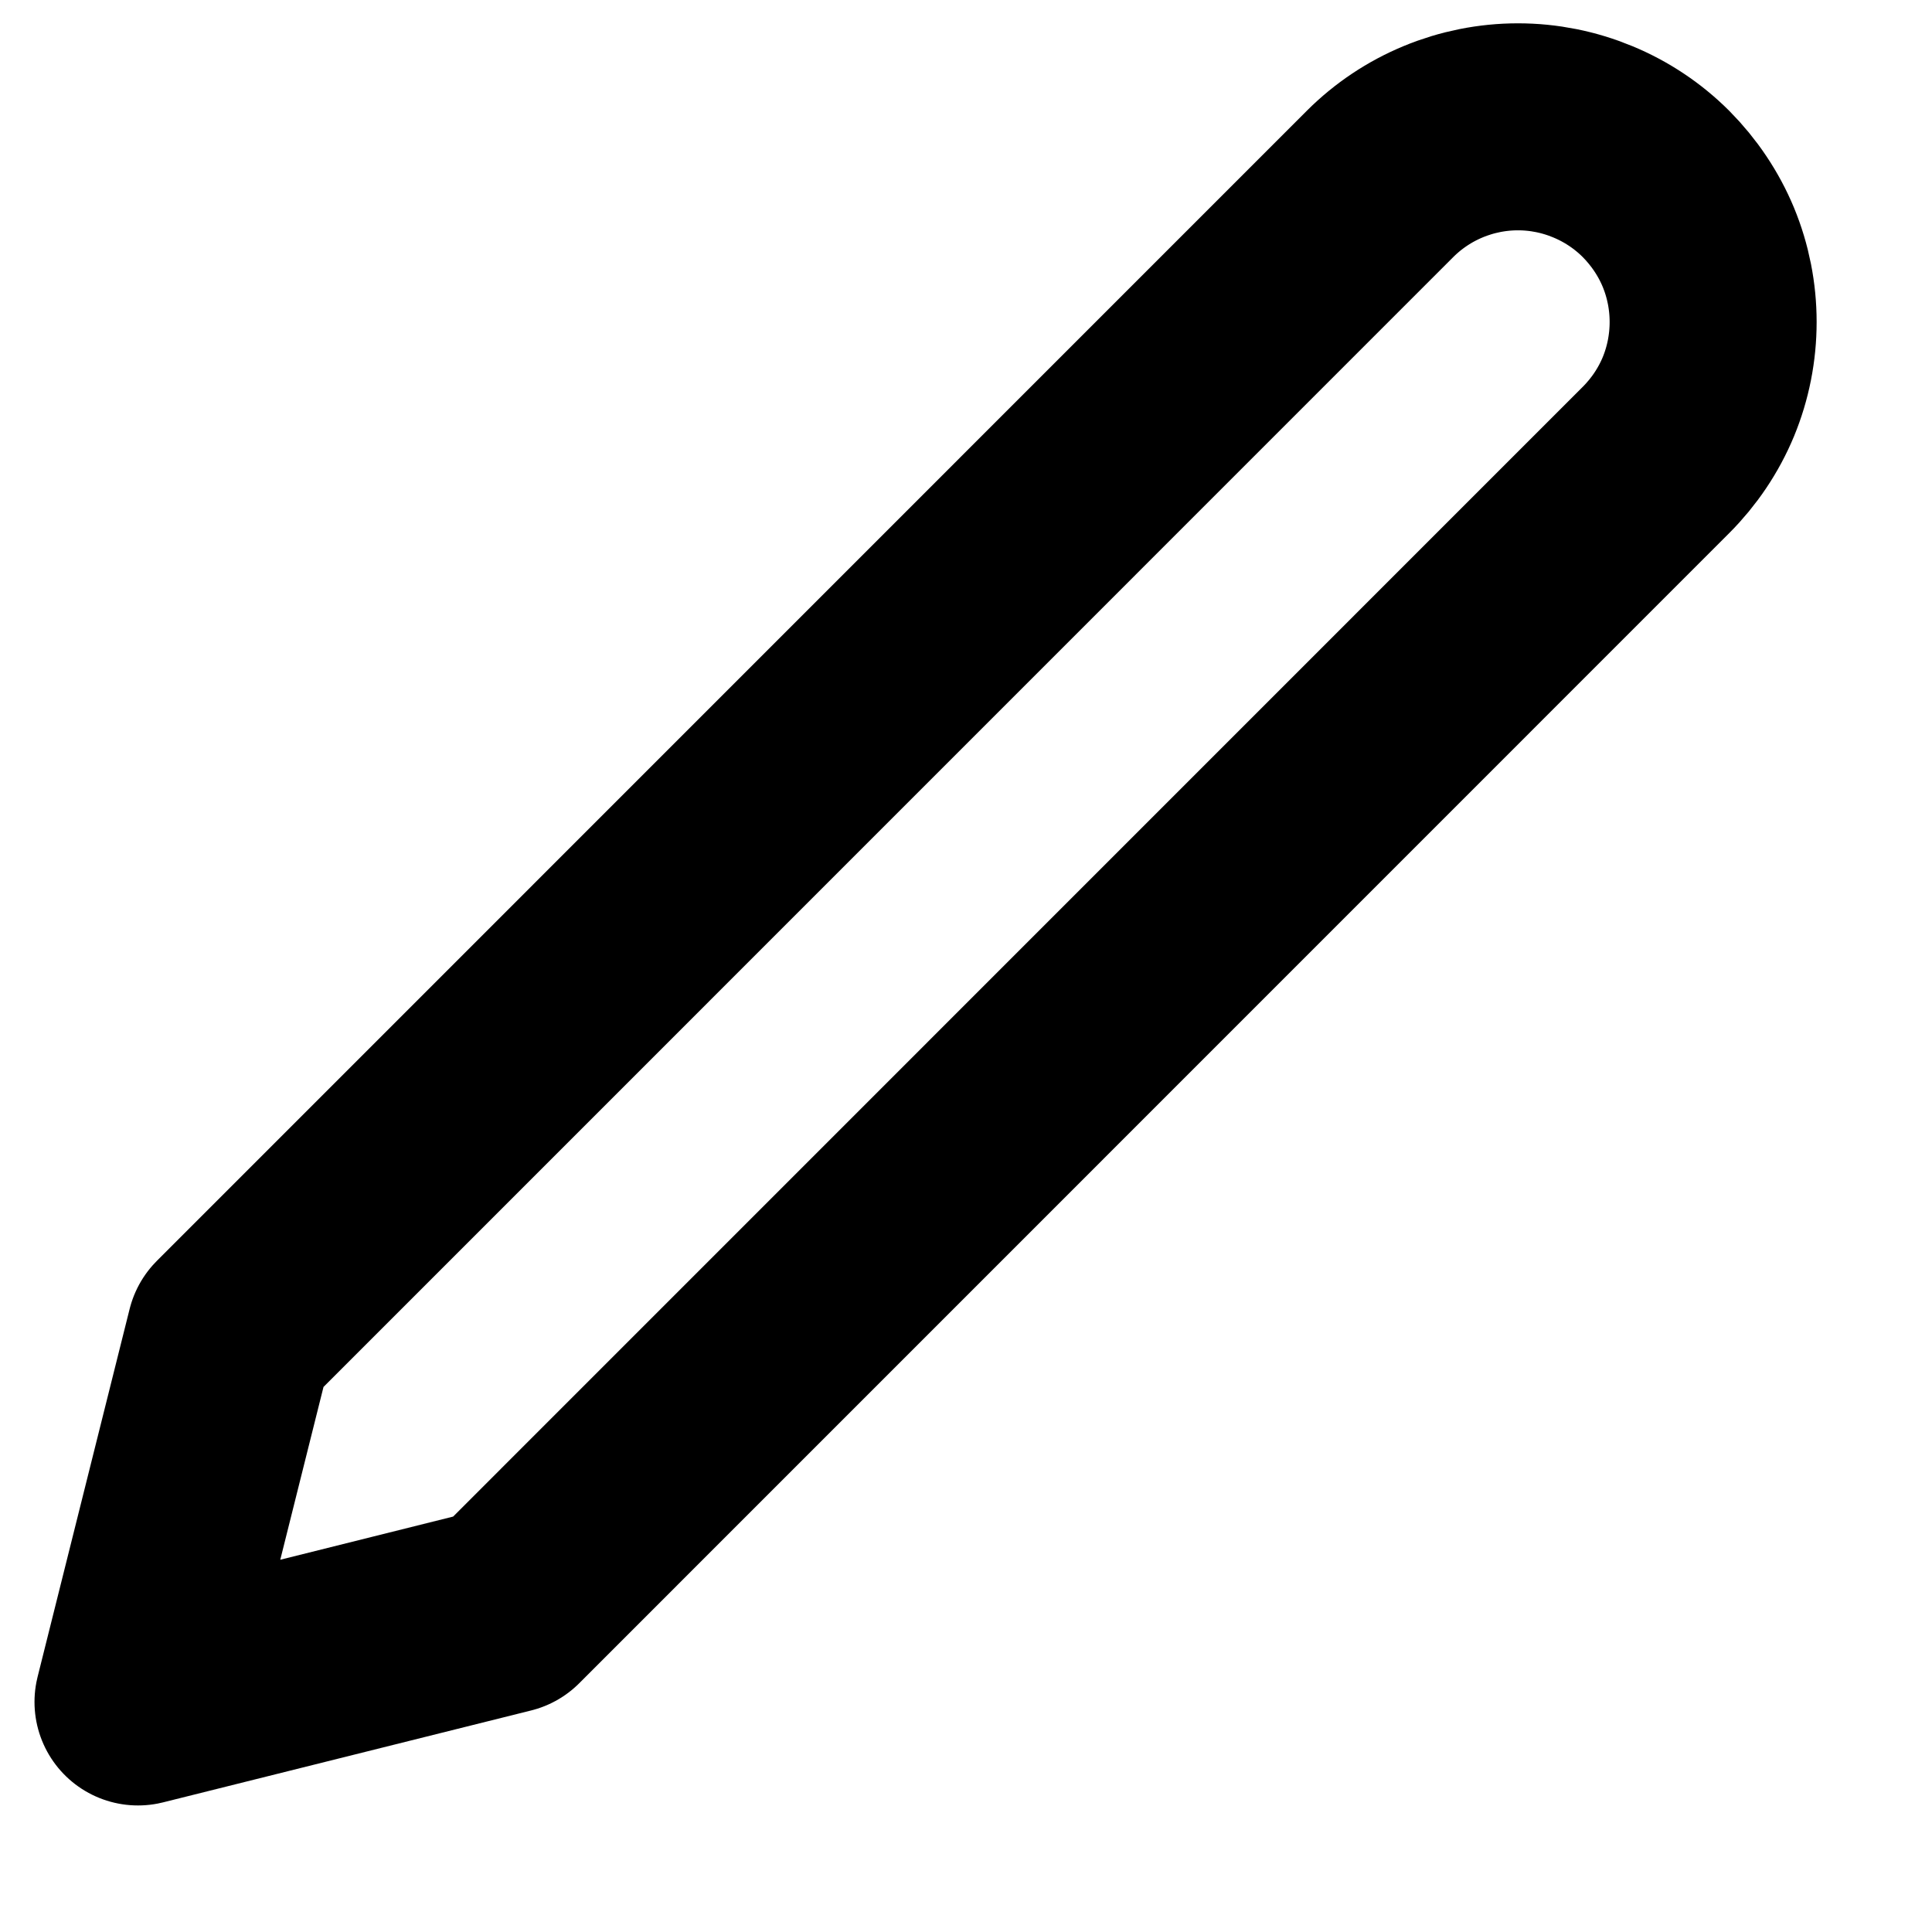
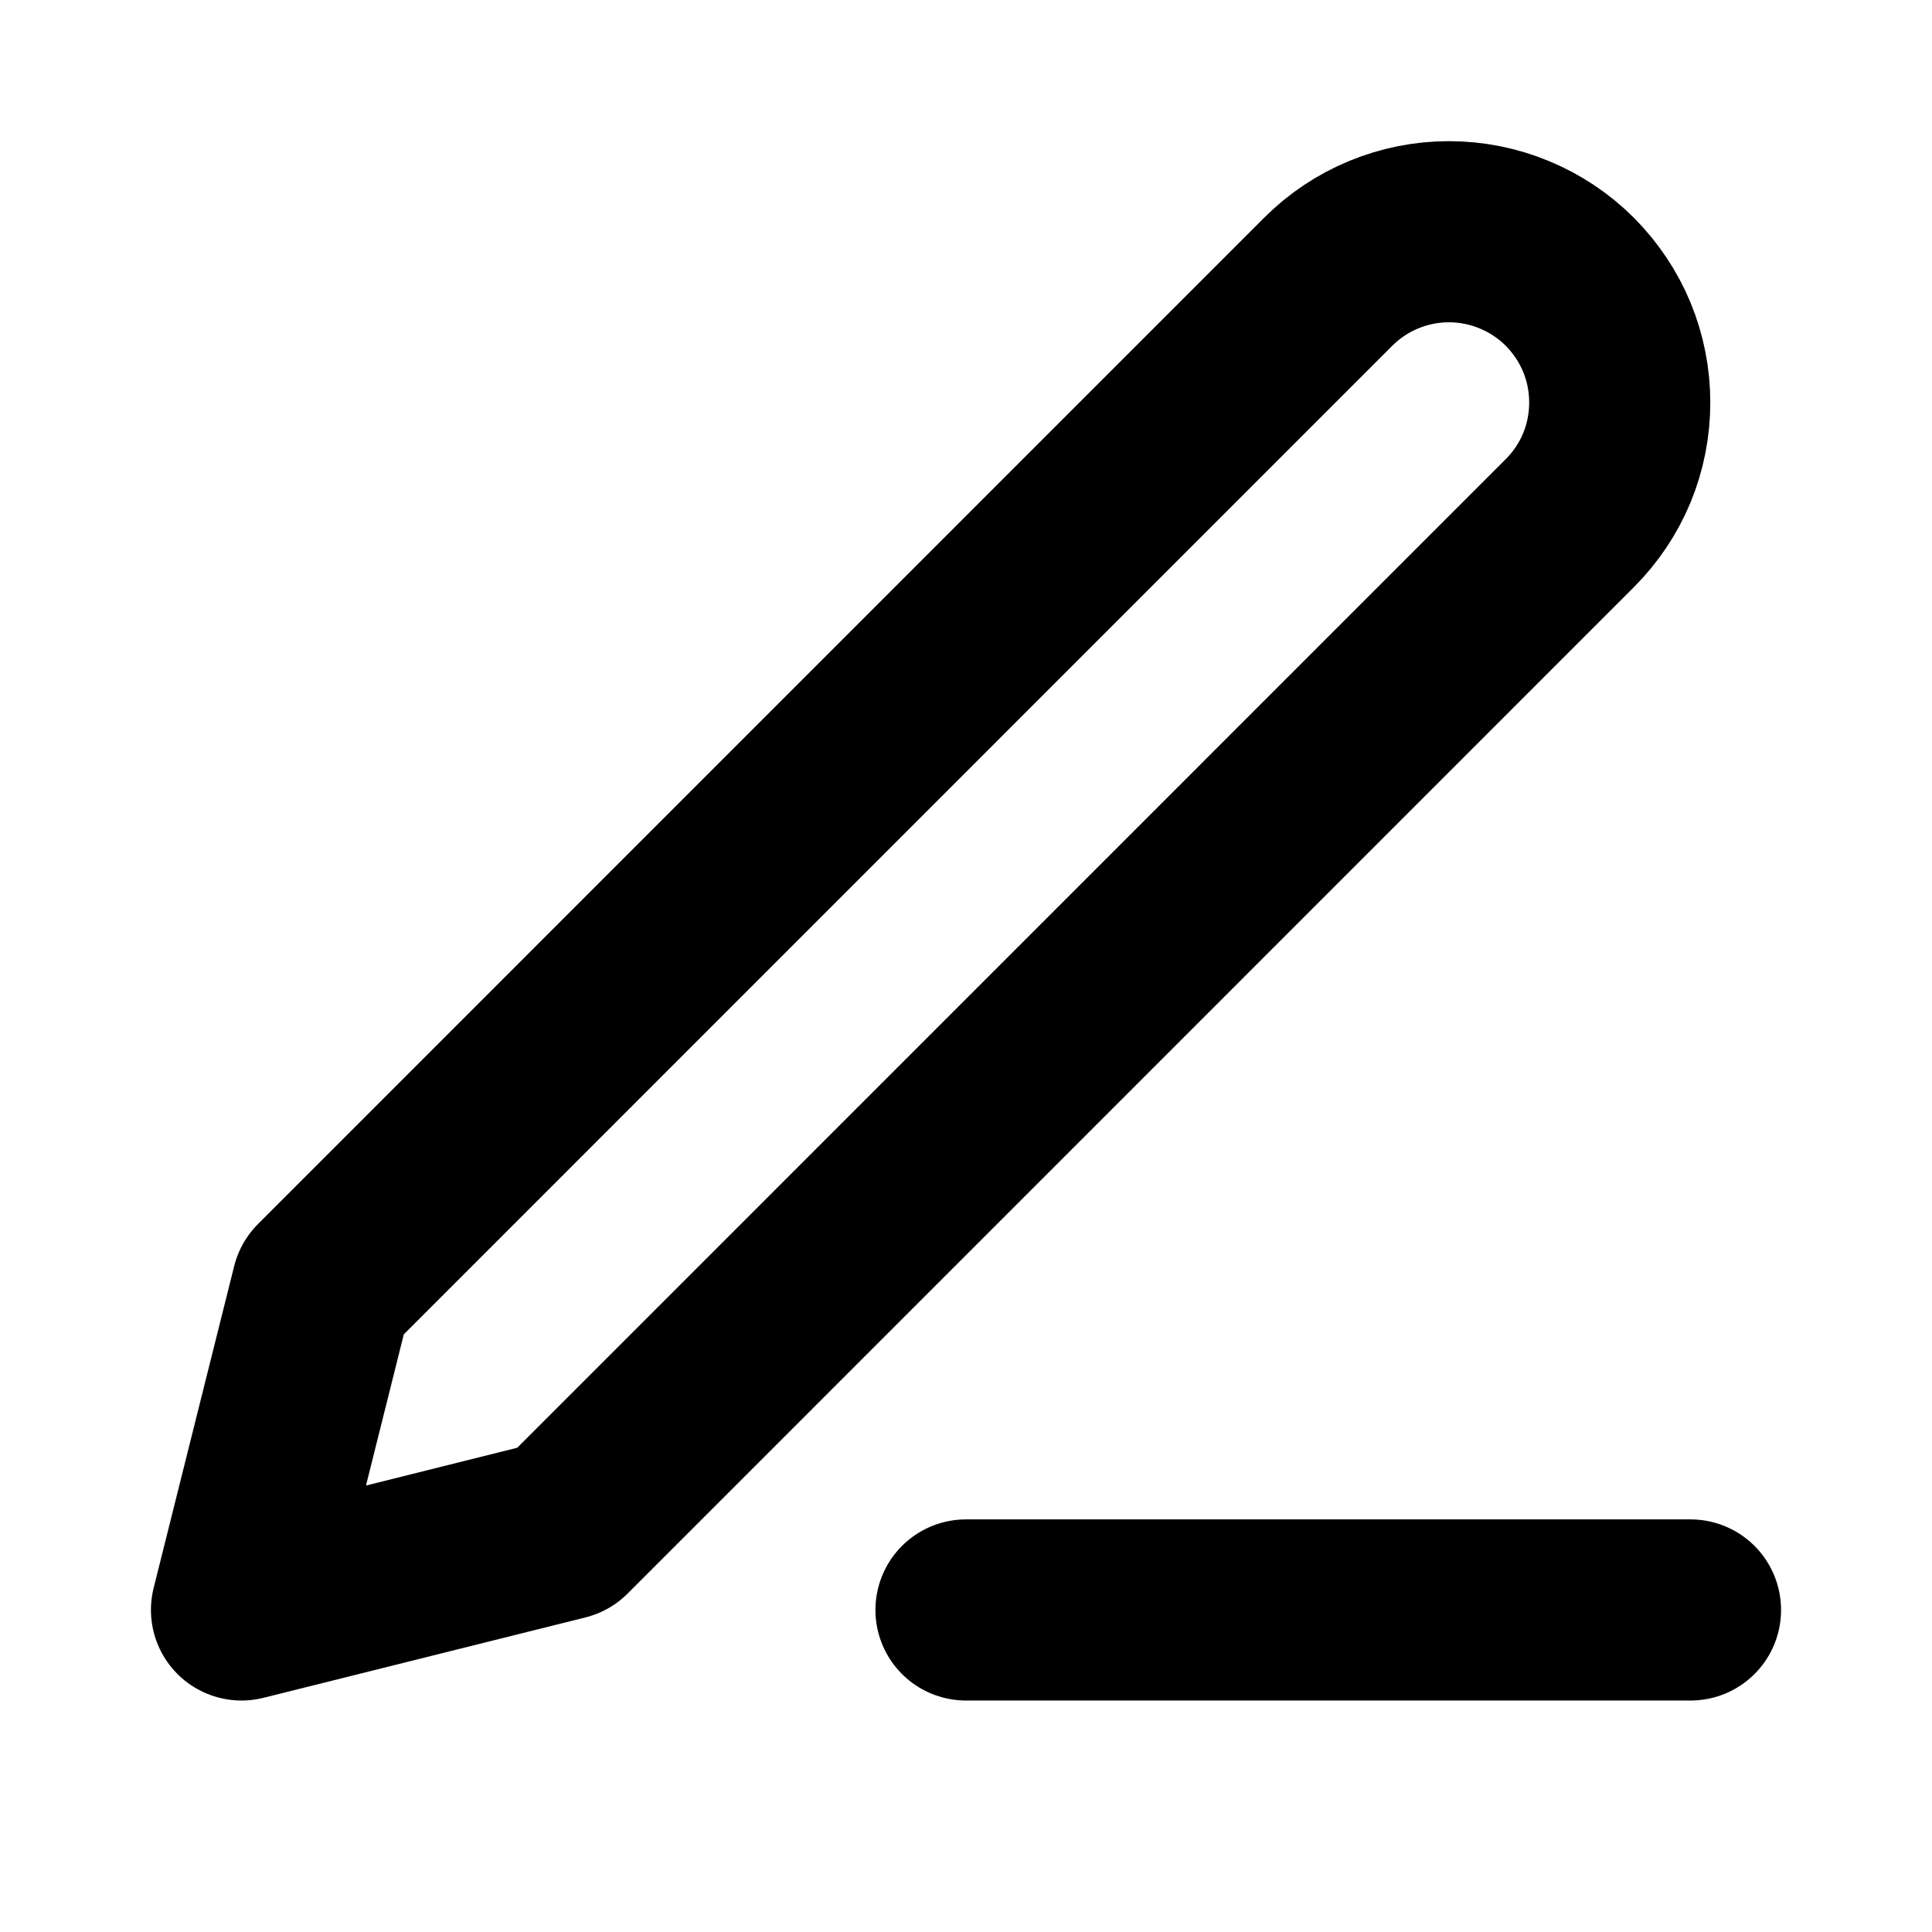
- <svg xmlns="http://www.w3.org/2000/svg" width="14" height="14" viewBox="0 0 14 14" fill="none">
-   <path d="M10 1.333C10.265 1.068 10.625 0.919 11 0.919C11.186 0.919 11.37 0.956 11.541 1.027C11.713 1.098 11.869 1.202 12 1.333C12.131 1.465 12.236 1.621 12.307 1.792C12.378 1.964 12.414 2.148 12.414 2.333C12.414 2.519 12.378 2.703 12.307 2.875C12.236 3.046 12.131 3.202 12 3.333L3.667 11.667L1 12.333L1.667 9.667L10 1.333Z" stroke="black" stroke-width="1.5" stroke-linecap="round" stroke-linejoin="round" />
+ <svg xmlns="http://www.w3.org/2000/svg" width="16" height="16" viewBox="0 0 16 16" fill="none">
+   <path d="M8 13.333H14" stroke="black" stroke-width="1.5" stroke-linecap="round" stroke-linejoin="round" />
+   <path d="M11 2.333C11.265 2.068 11.625 1.919 12 1.919C12.186 1.919 12.37 1.956 12.541 2.027C12.713 2.098 12.869 2.202 13 2.333C13.131 2.465 13.236 2.621 13.307 2.792C13.378 2.964 13.414 3.148 13.414 3.333C13.414 3.519 13.378 3.703 13.307 3.875C13.236 4.046 13.131 4.202 13 4.333L4.667 12.667L2 13.333L2.667 10.667L11 2.333Z" stroke="black" stroke-width="1.5" stroke-linecap="round" stroke-linejoin="round" />
</svg>
